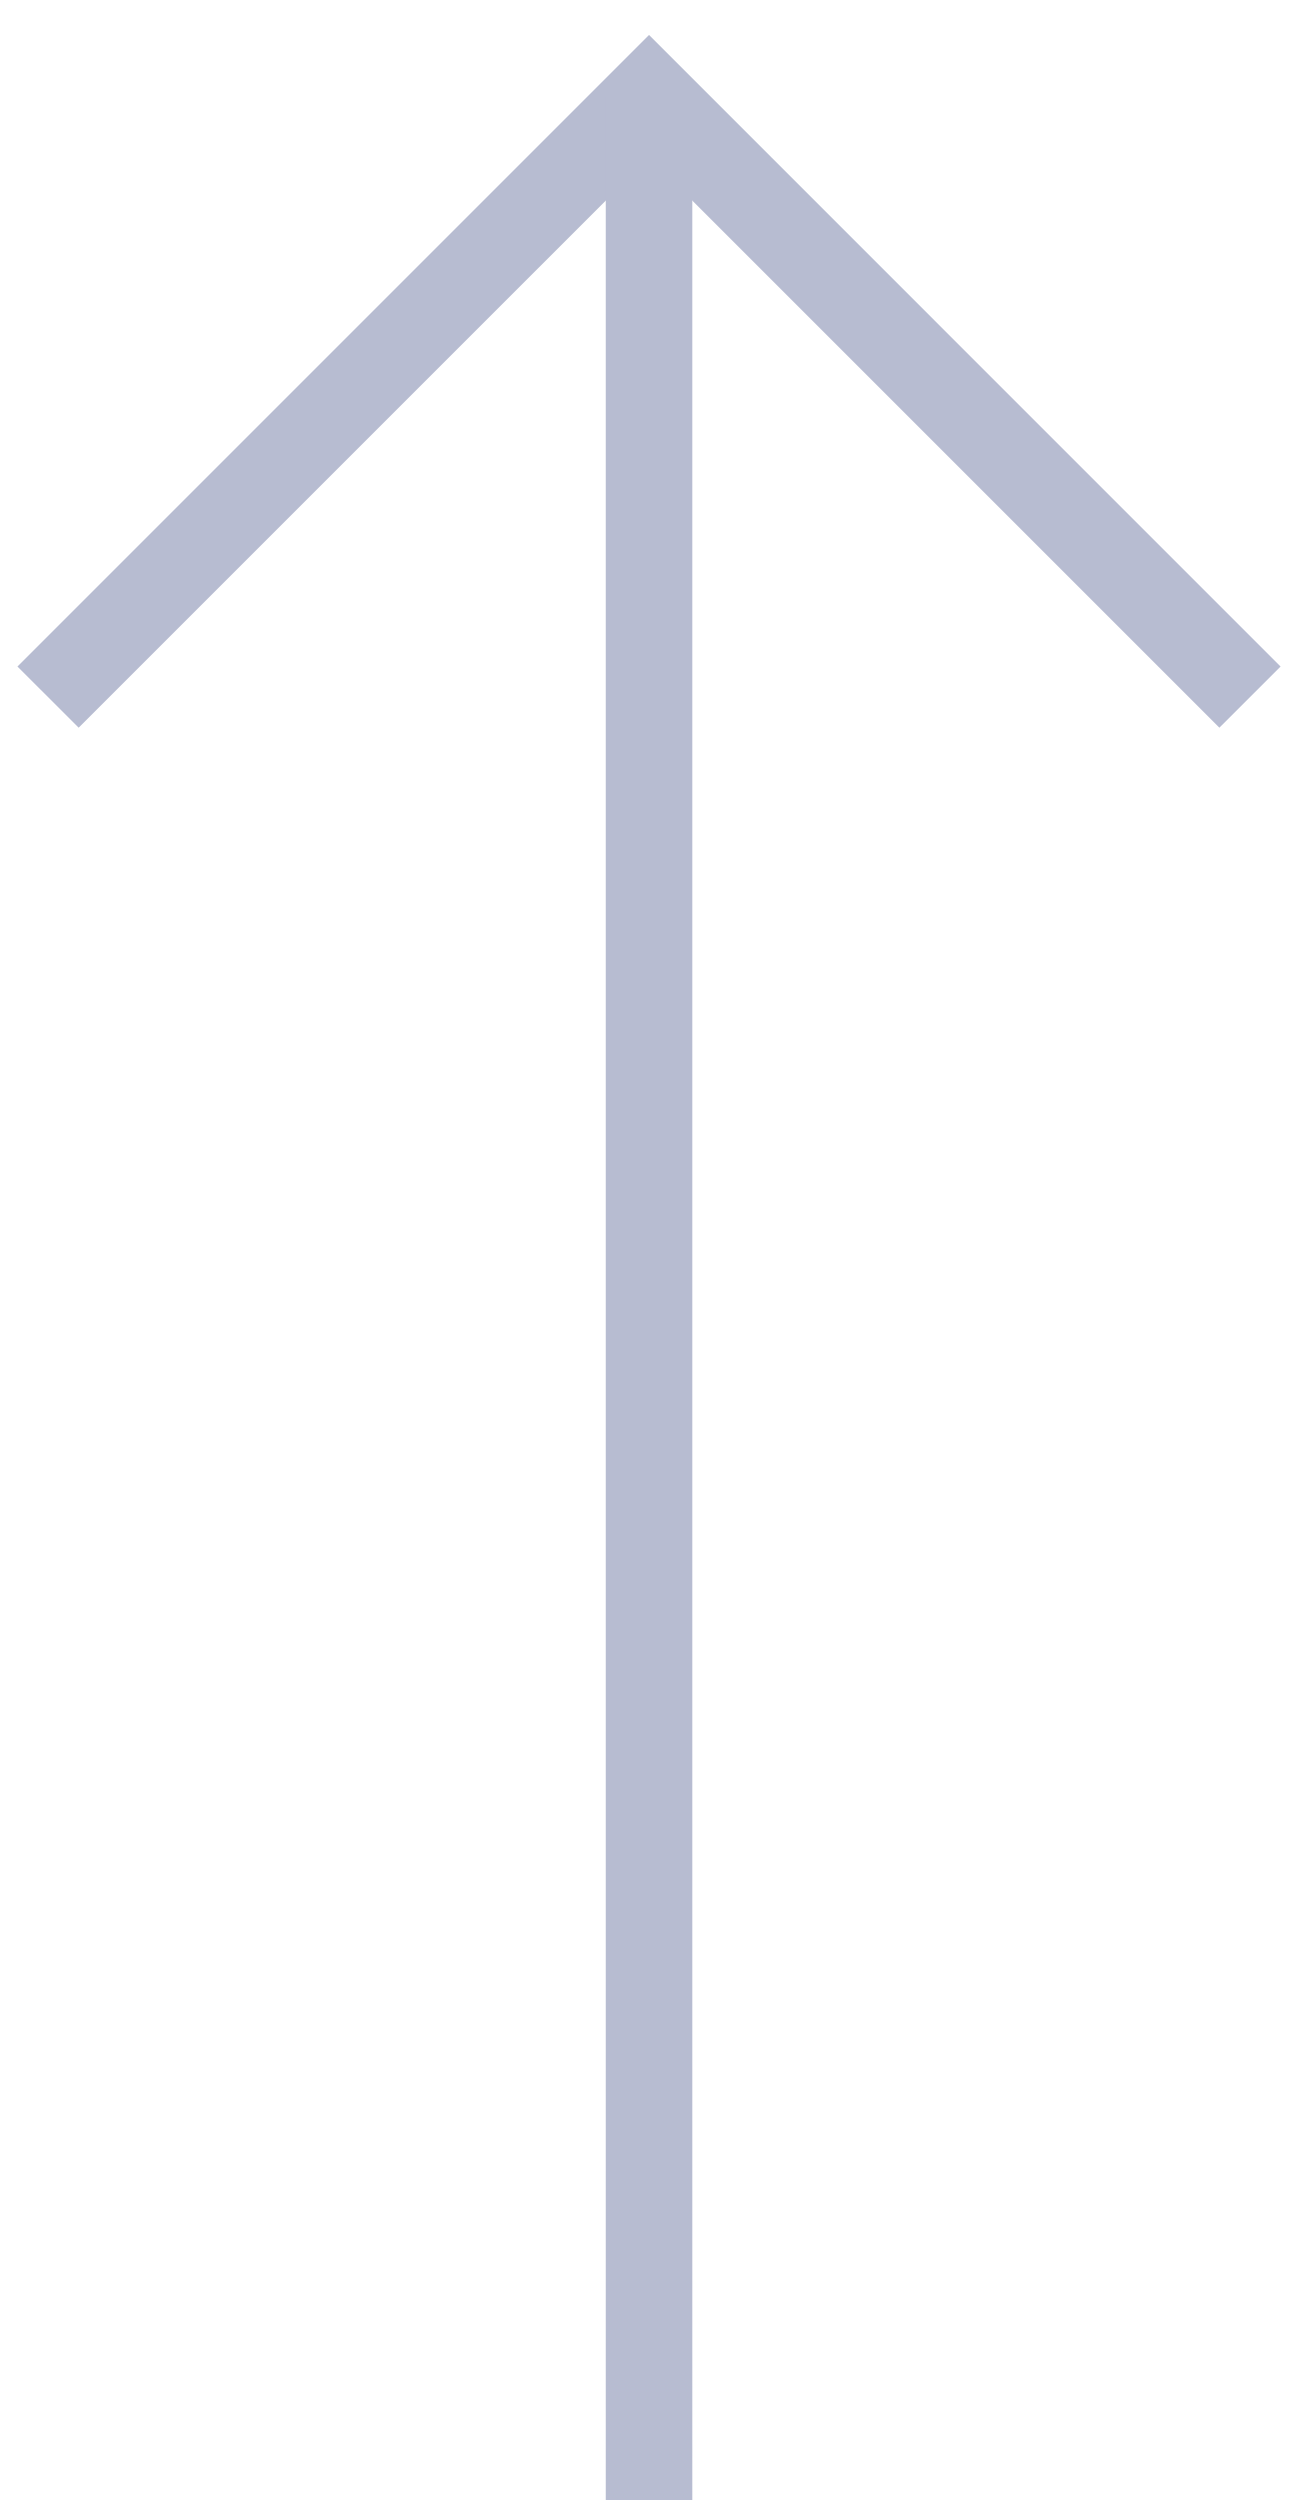
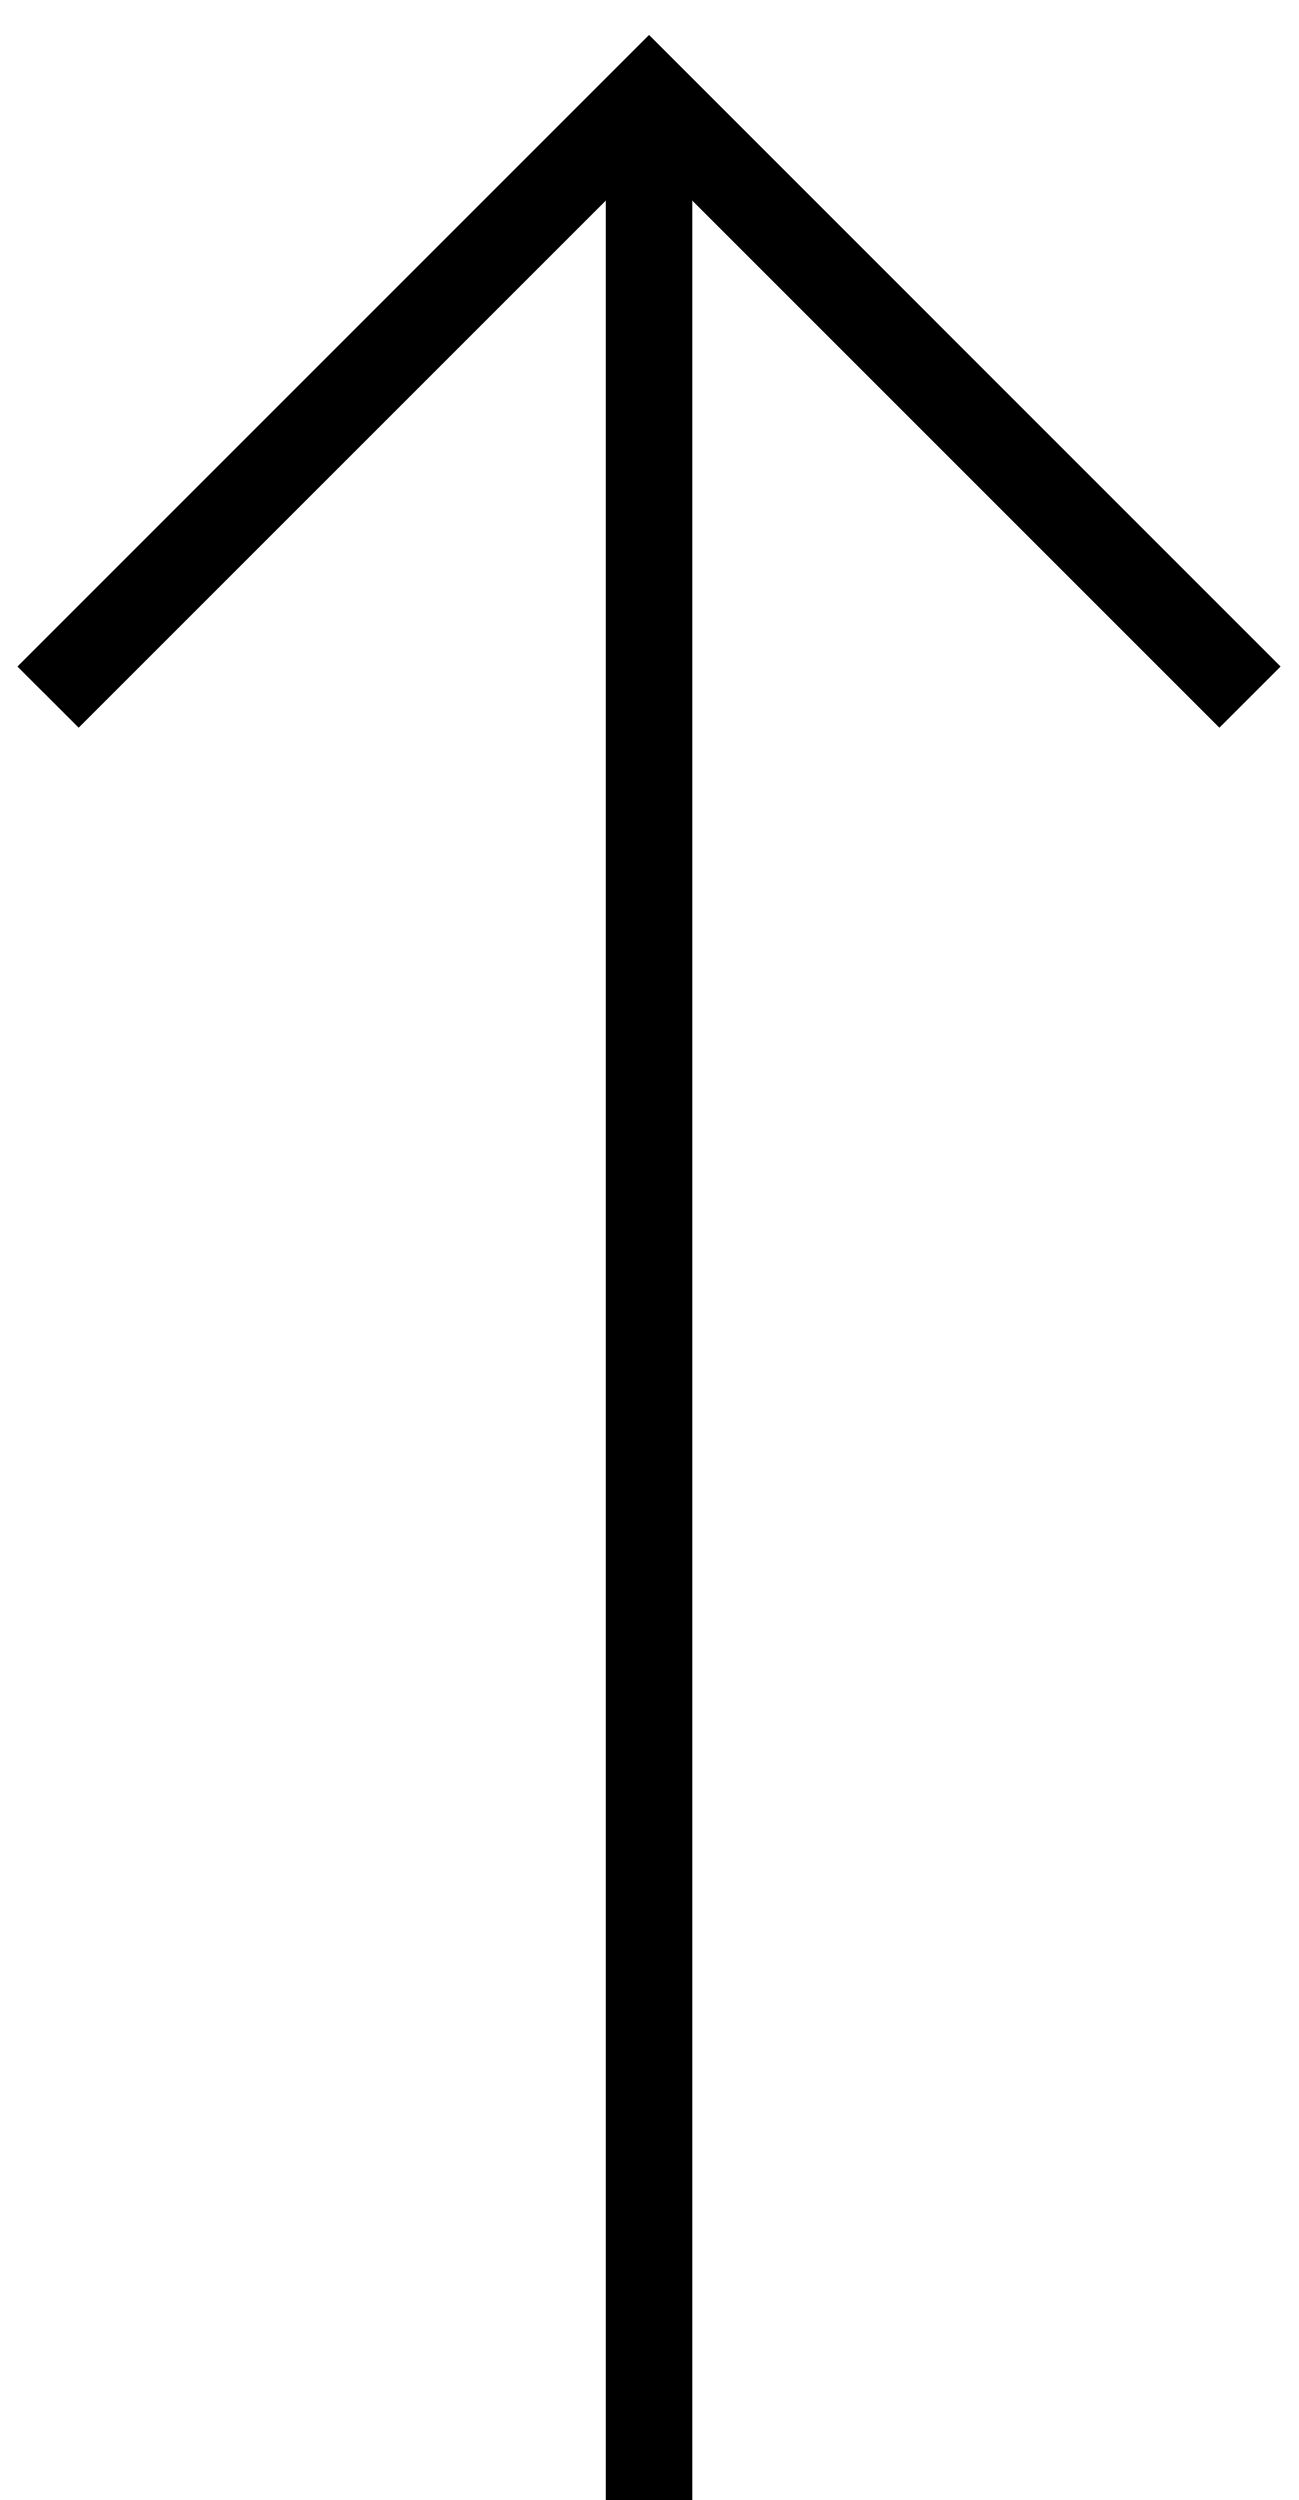
<svg xmlns="http://www.w3.org/2000/svg" width="27" height="52" viewBox="0 0 27 52" fill="none">
-   <path fill-rule="evenodd" clip-rule="evenodd" d="M13.5 0.727L26.636 13.864L25.363 15.136L13.5 3.273L1.636 15.136L0.363 13.864L13.5 0.727Z" fill="#B7BCD1" />
-   <path fill-rule="evenodd" clip-rule="evenodd" d="M12.6 52L12.6 2L14.4 2L14.4 52H12.6Z" fill="#B7BCD1" />
+   <path fill-rule="evenodd" clip-rule="evenodd" d="M13.5 0.727L26.636 13.864L25.363 15.136L13.5 3.273L1.636 15.136L0.363 13.864L13.5 0.727Z" fill="currentColor" />
+   <path fill-rule="evenodd" clip-rule="evenodd" d="M12.6 52L12.6 2L14.4 2L14.4 52H12.6Z" fill="currentColor" />
</svg>
